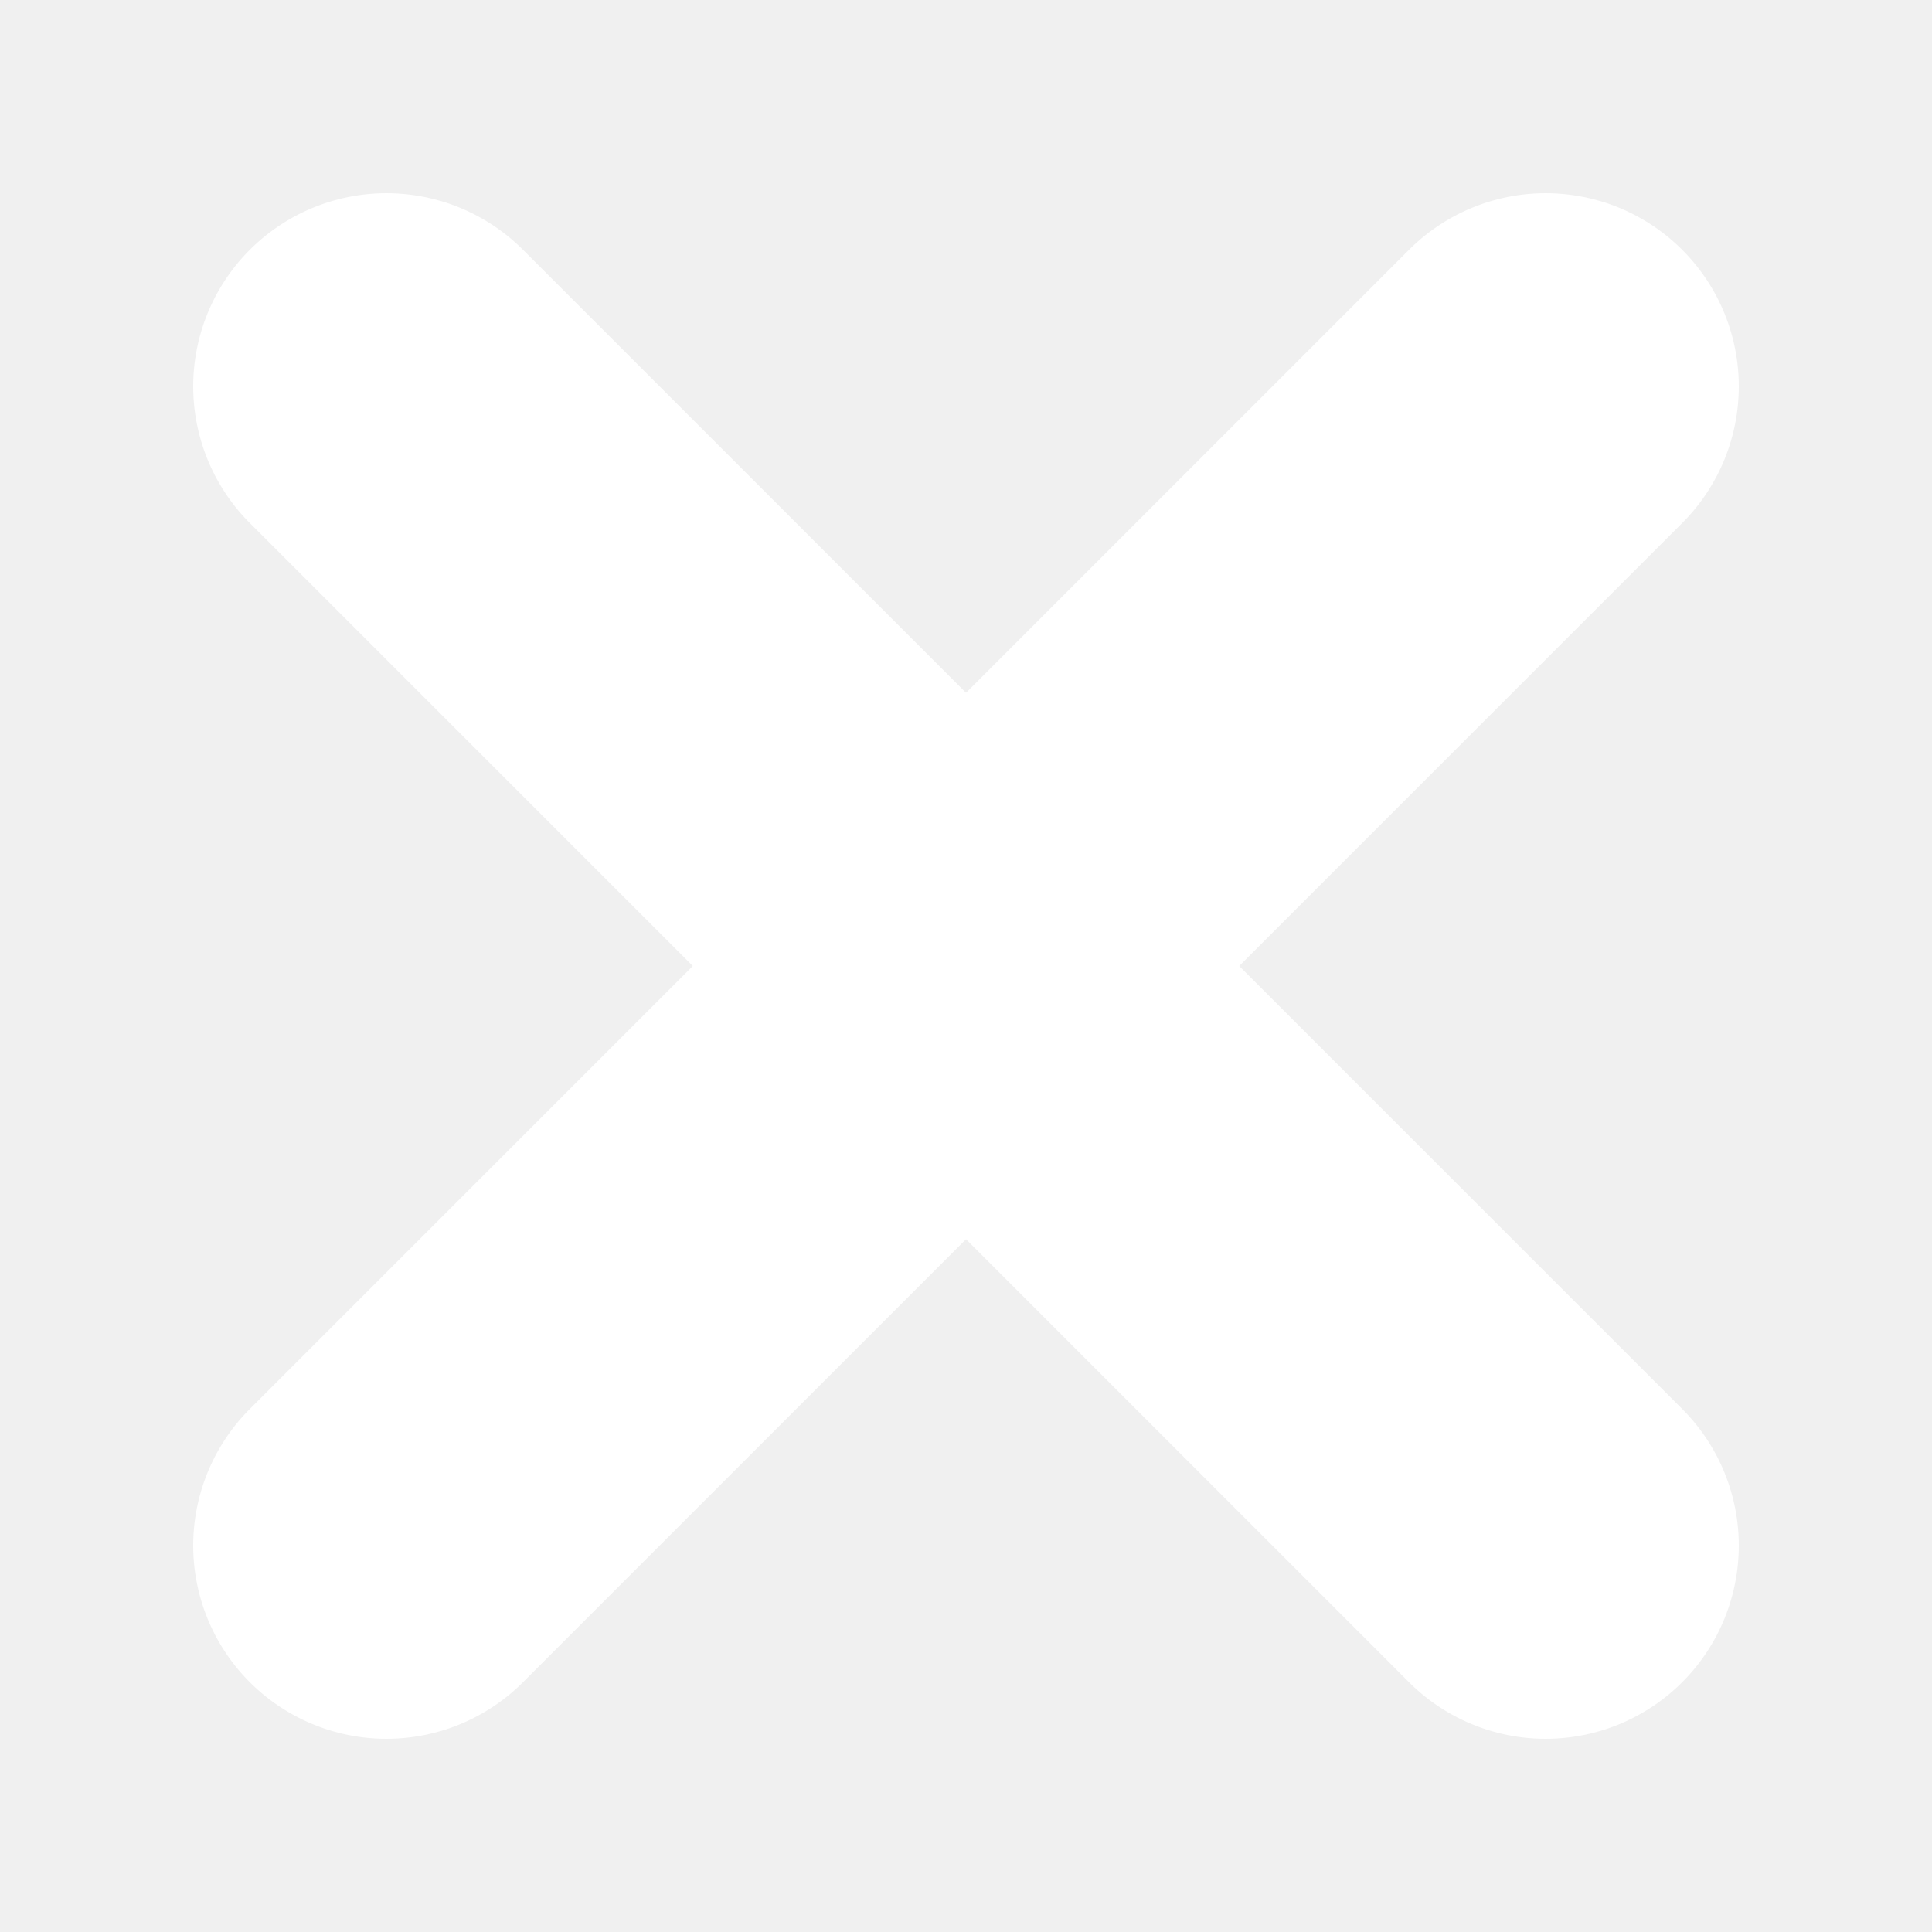
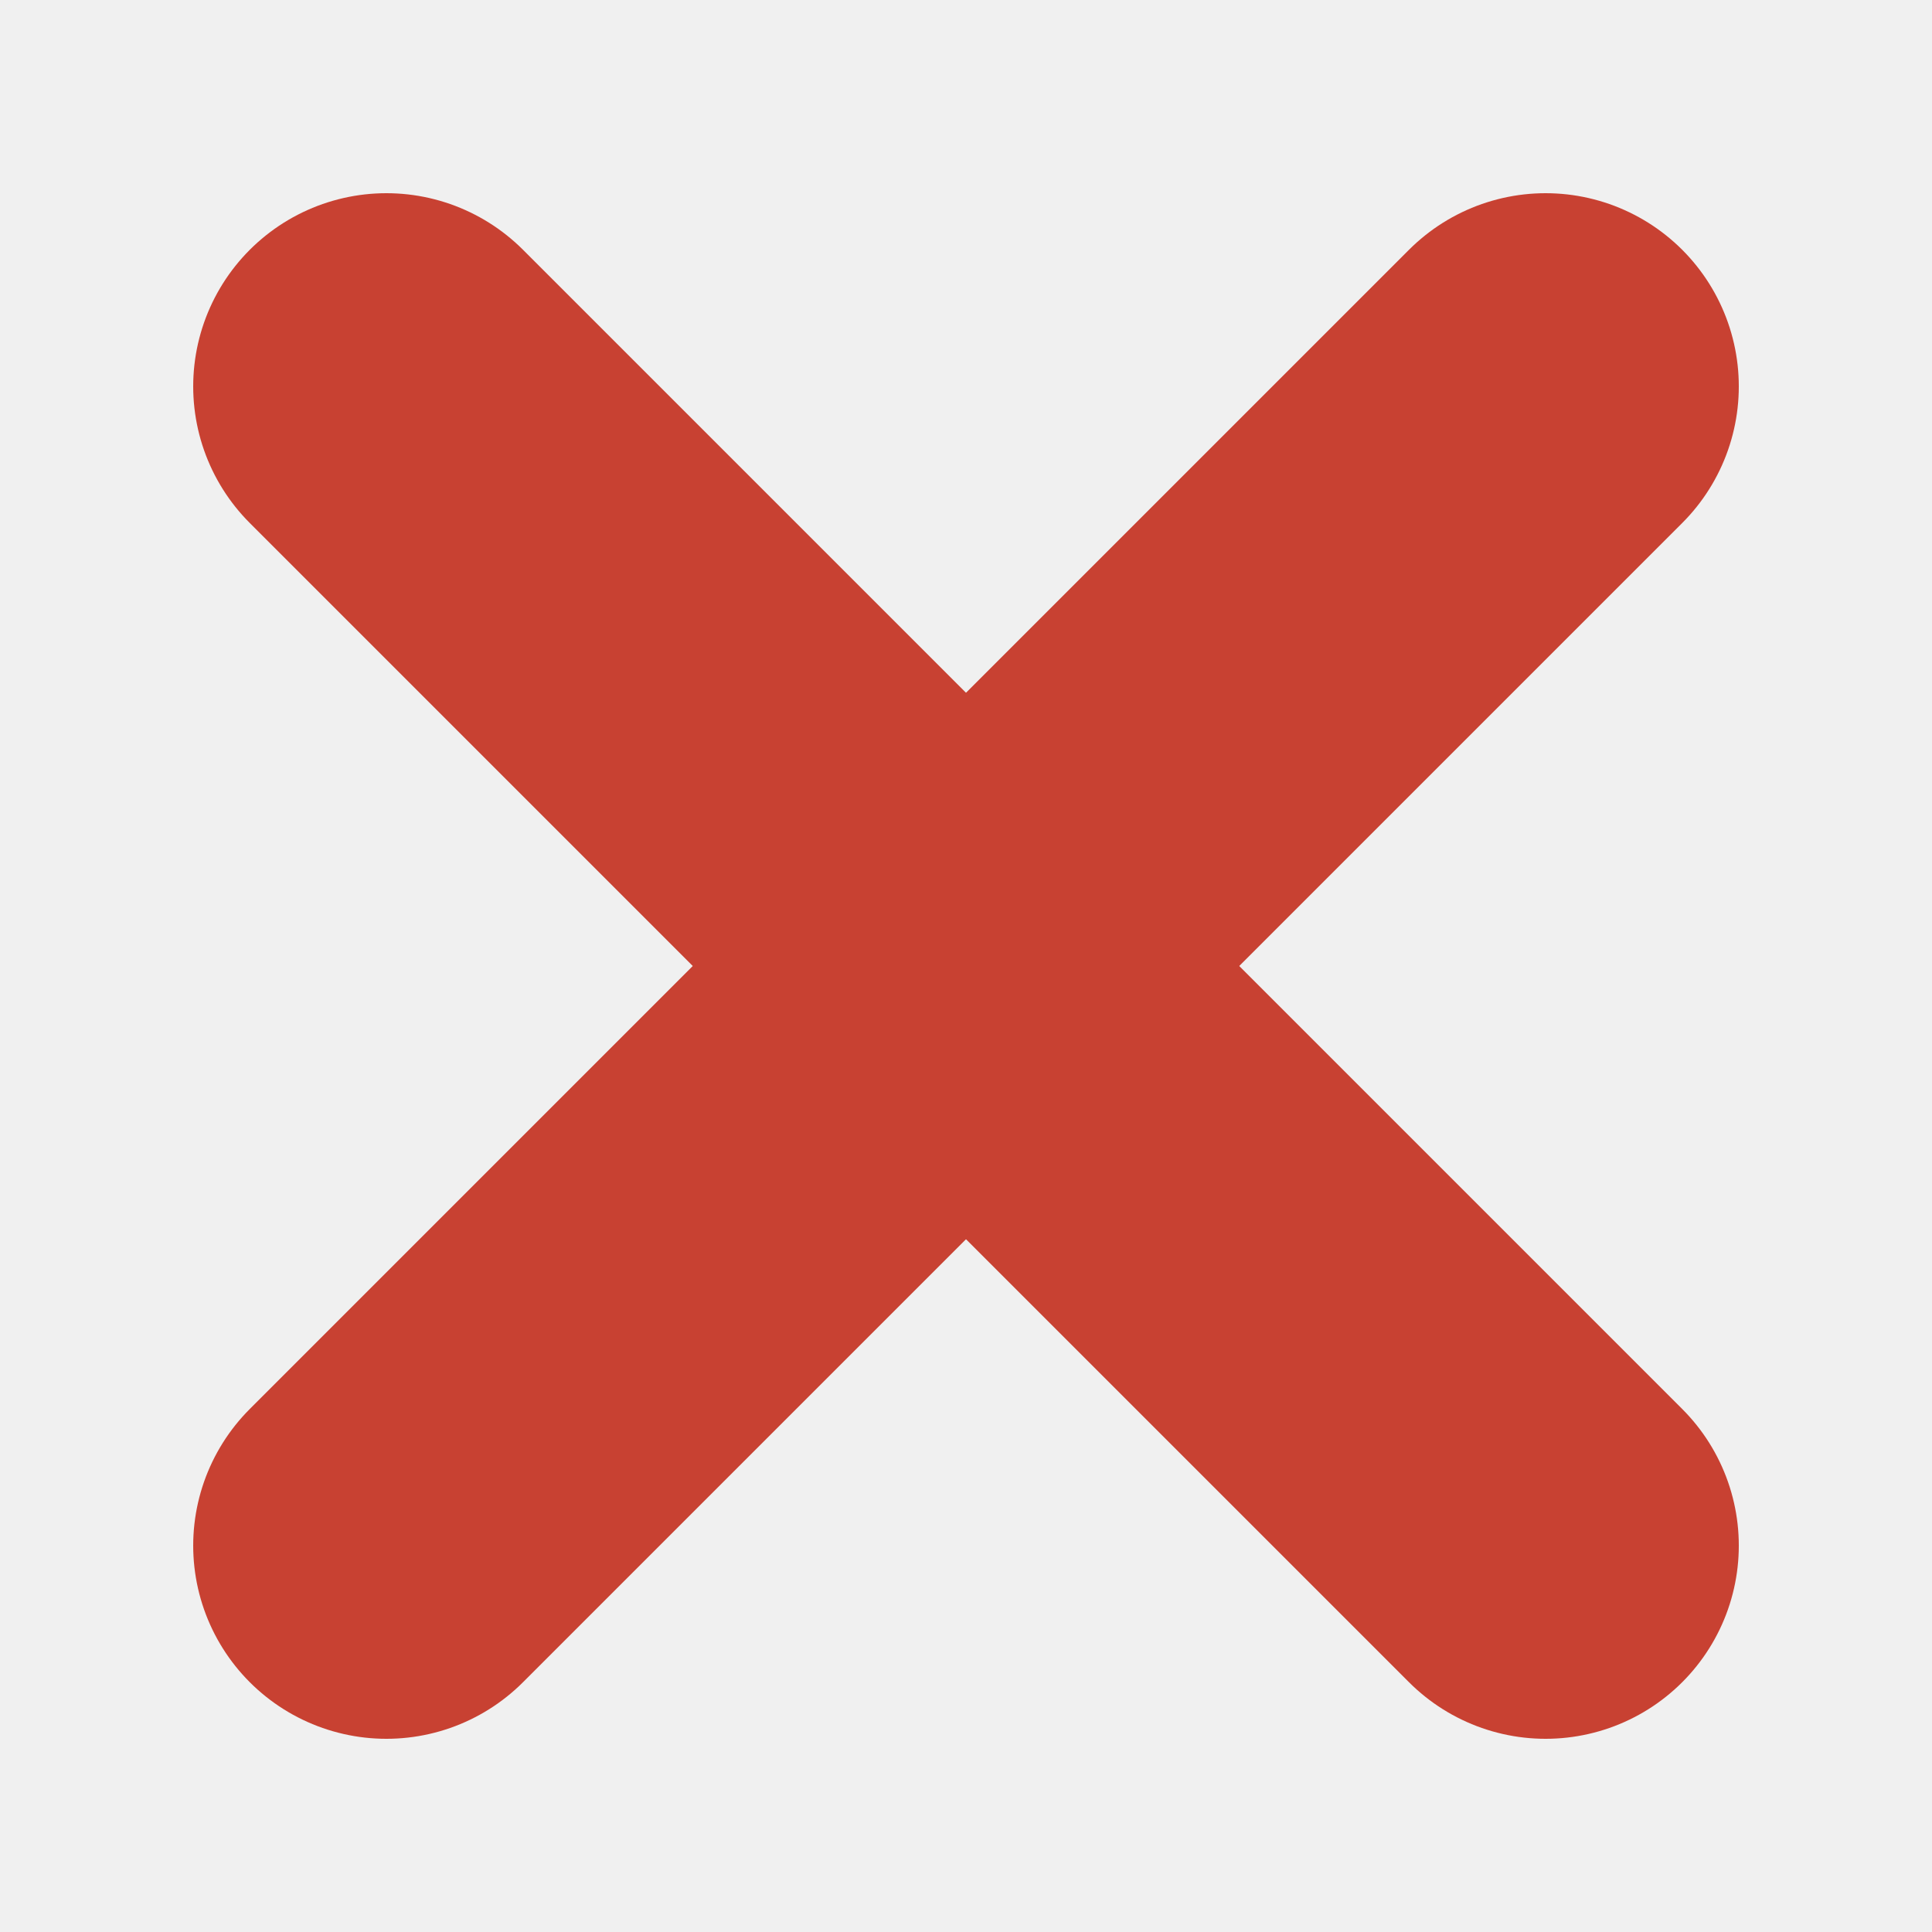
<svg xmlns="http://www.w3.org/2000/svg" viewBox="0 0 100 100">
  <path d="M20 20l60 60" />
  <path d="M80 20l-60 60" />
  <defs>
    <style>
            path{
-                 stroke: #fff;
+                 stroke: rgb(200,65,50);
                stroke-width: 20;
                stroke-linecap: round;
            }
        </style>
  </defs>
</svg>
